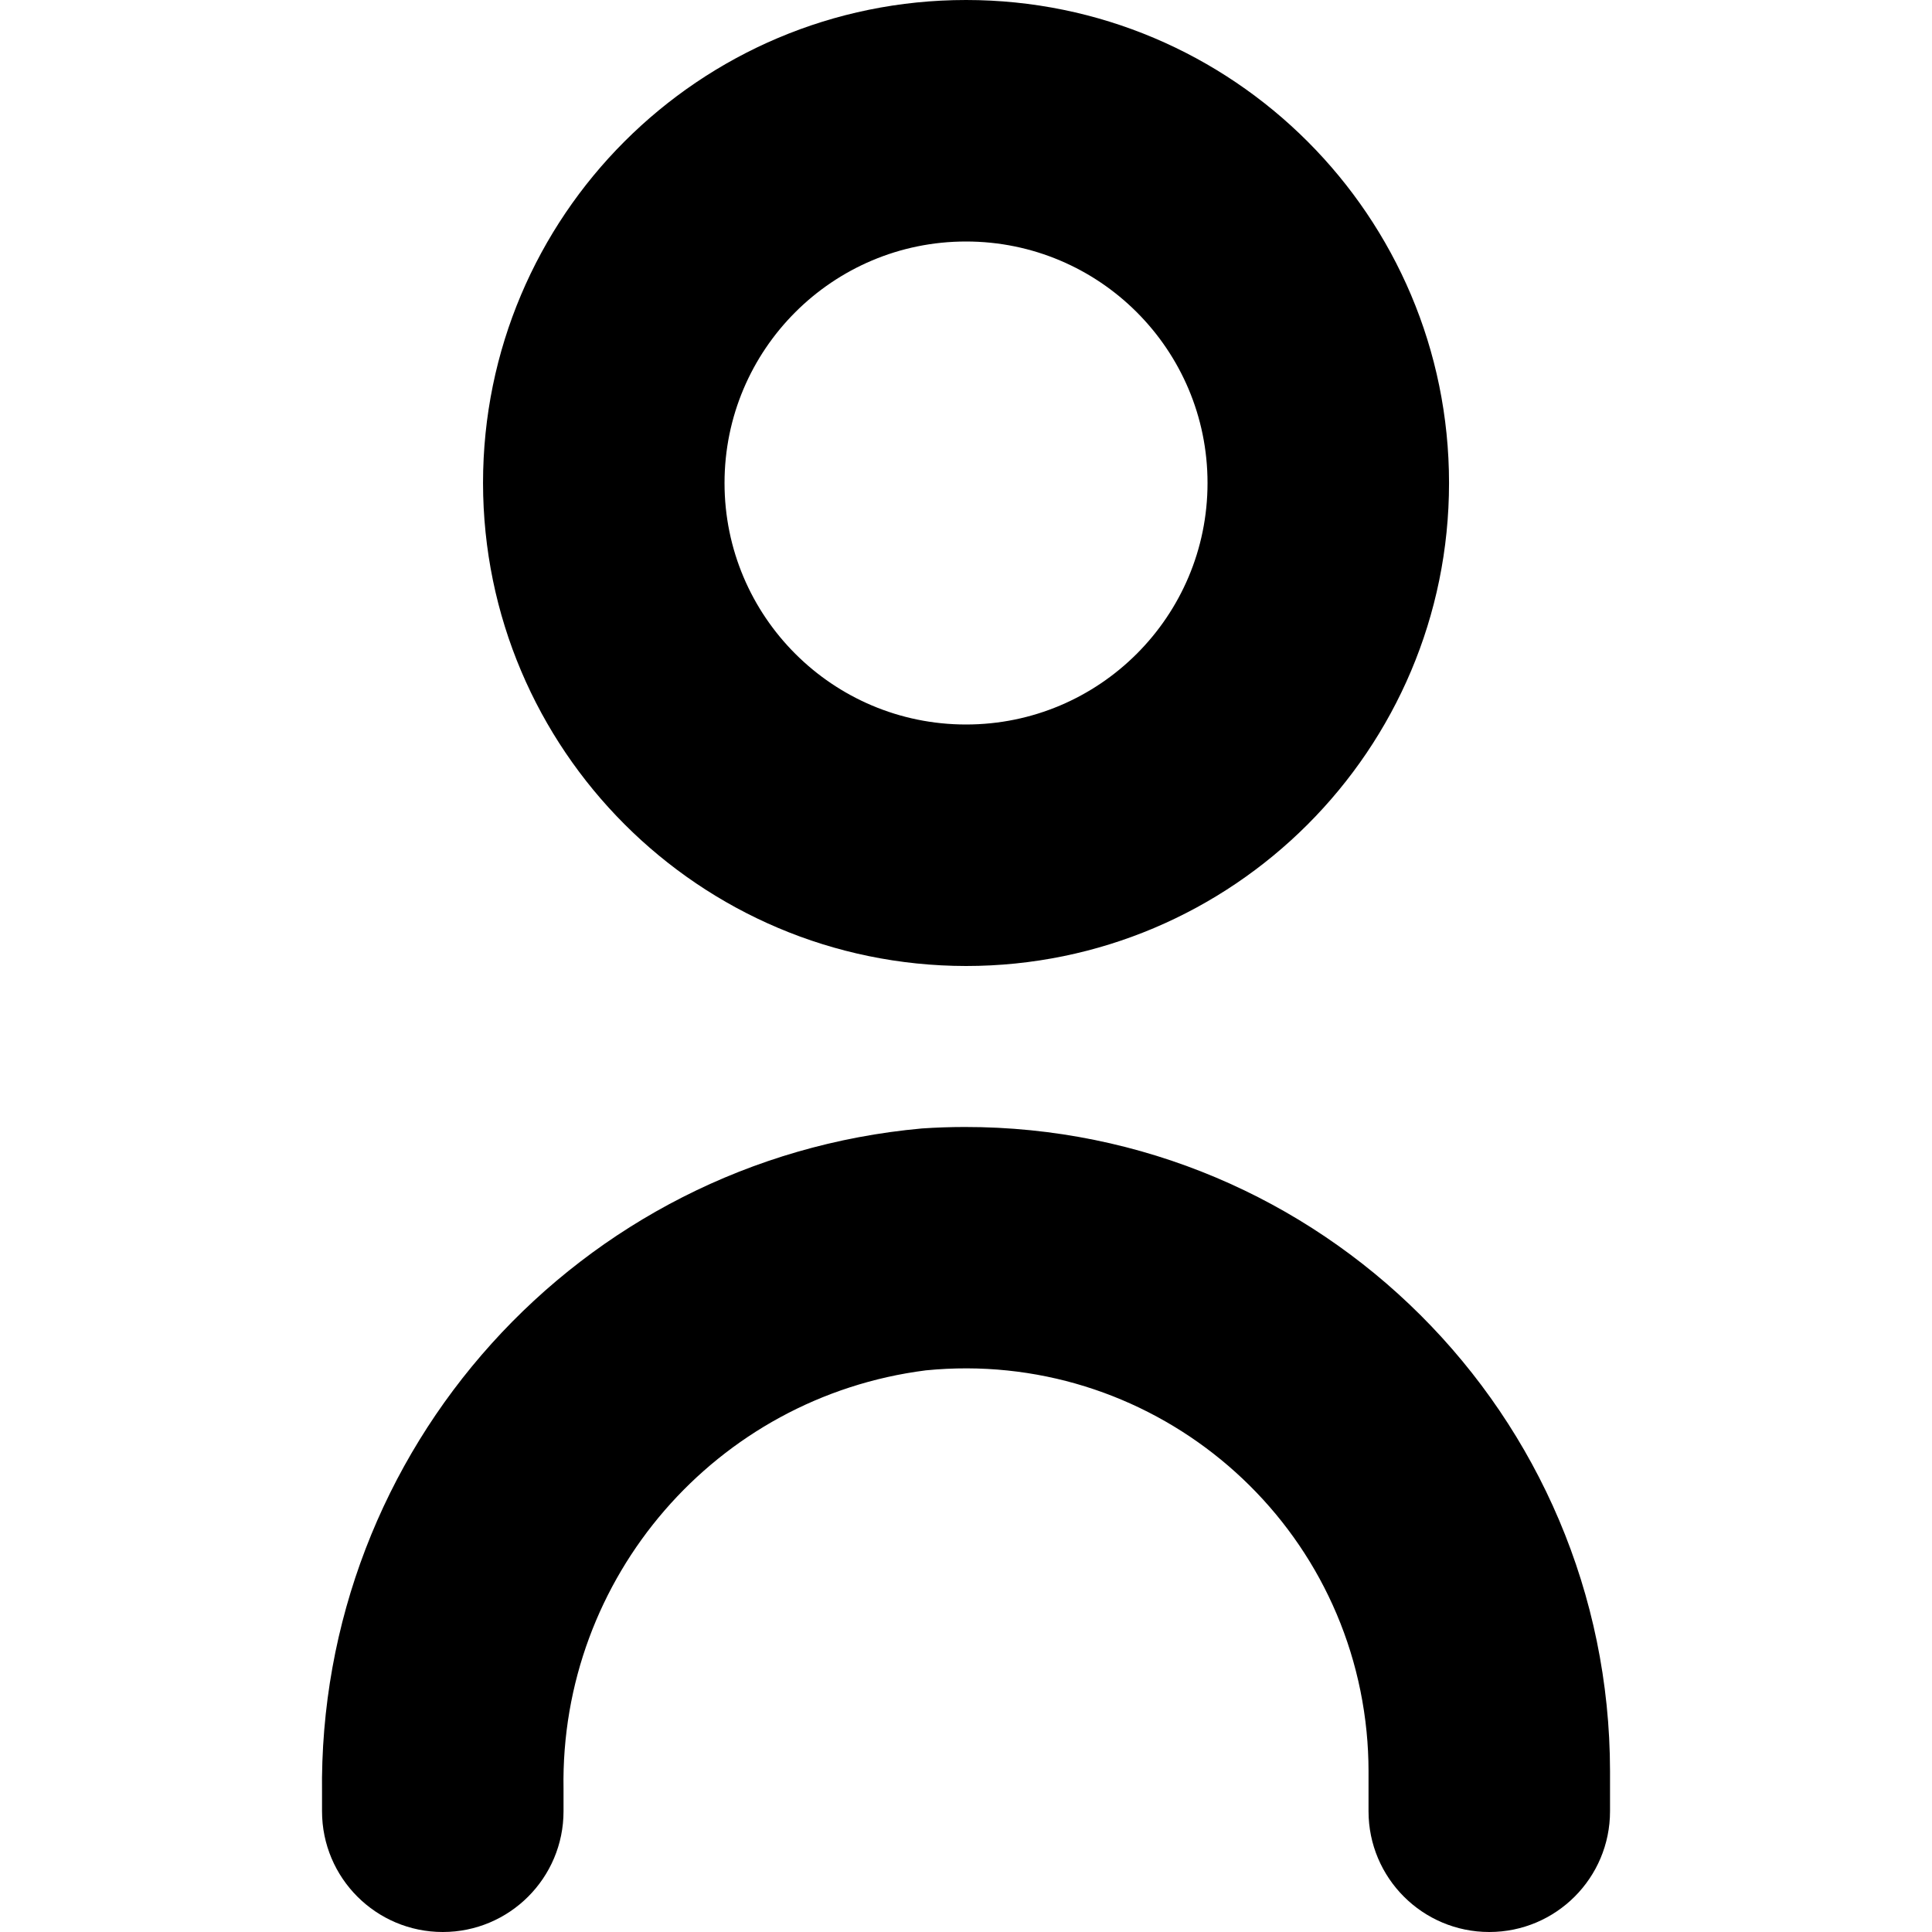
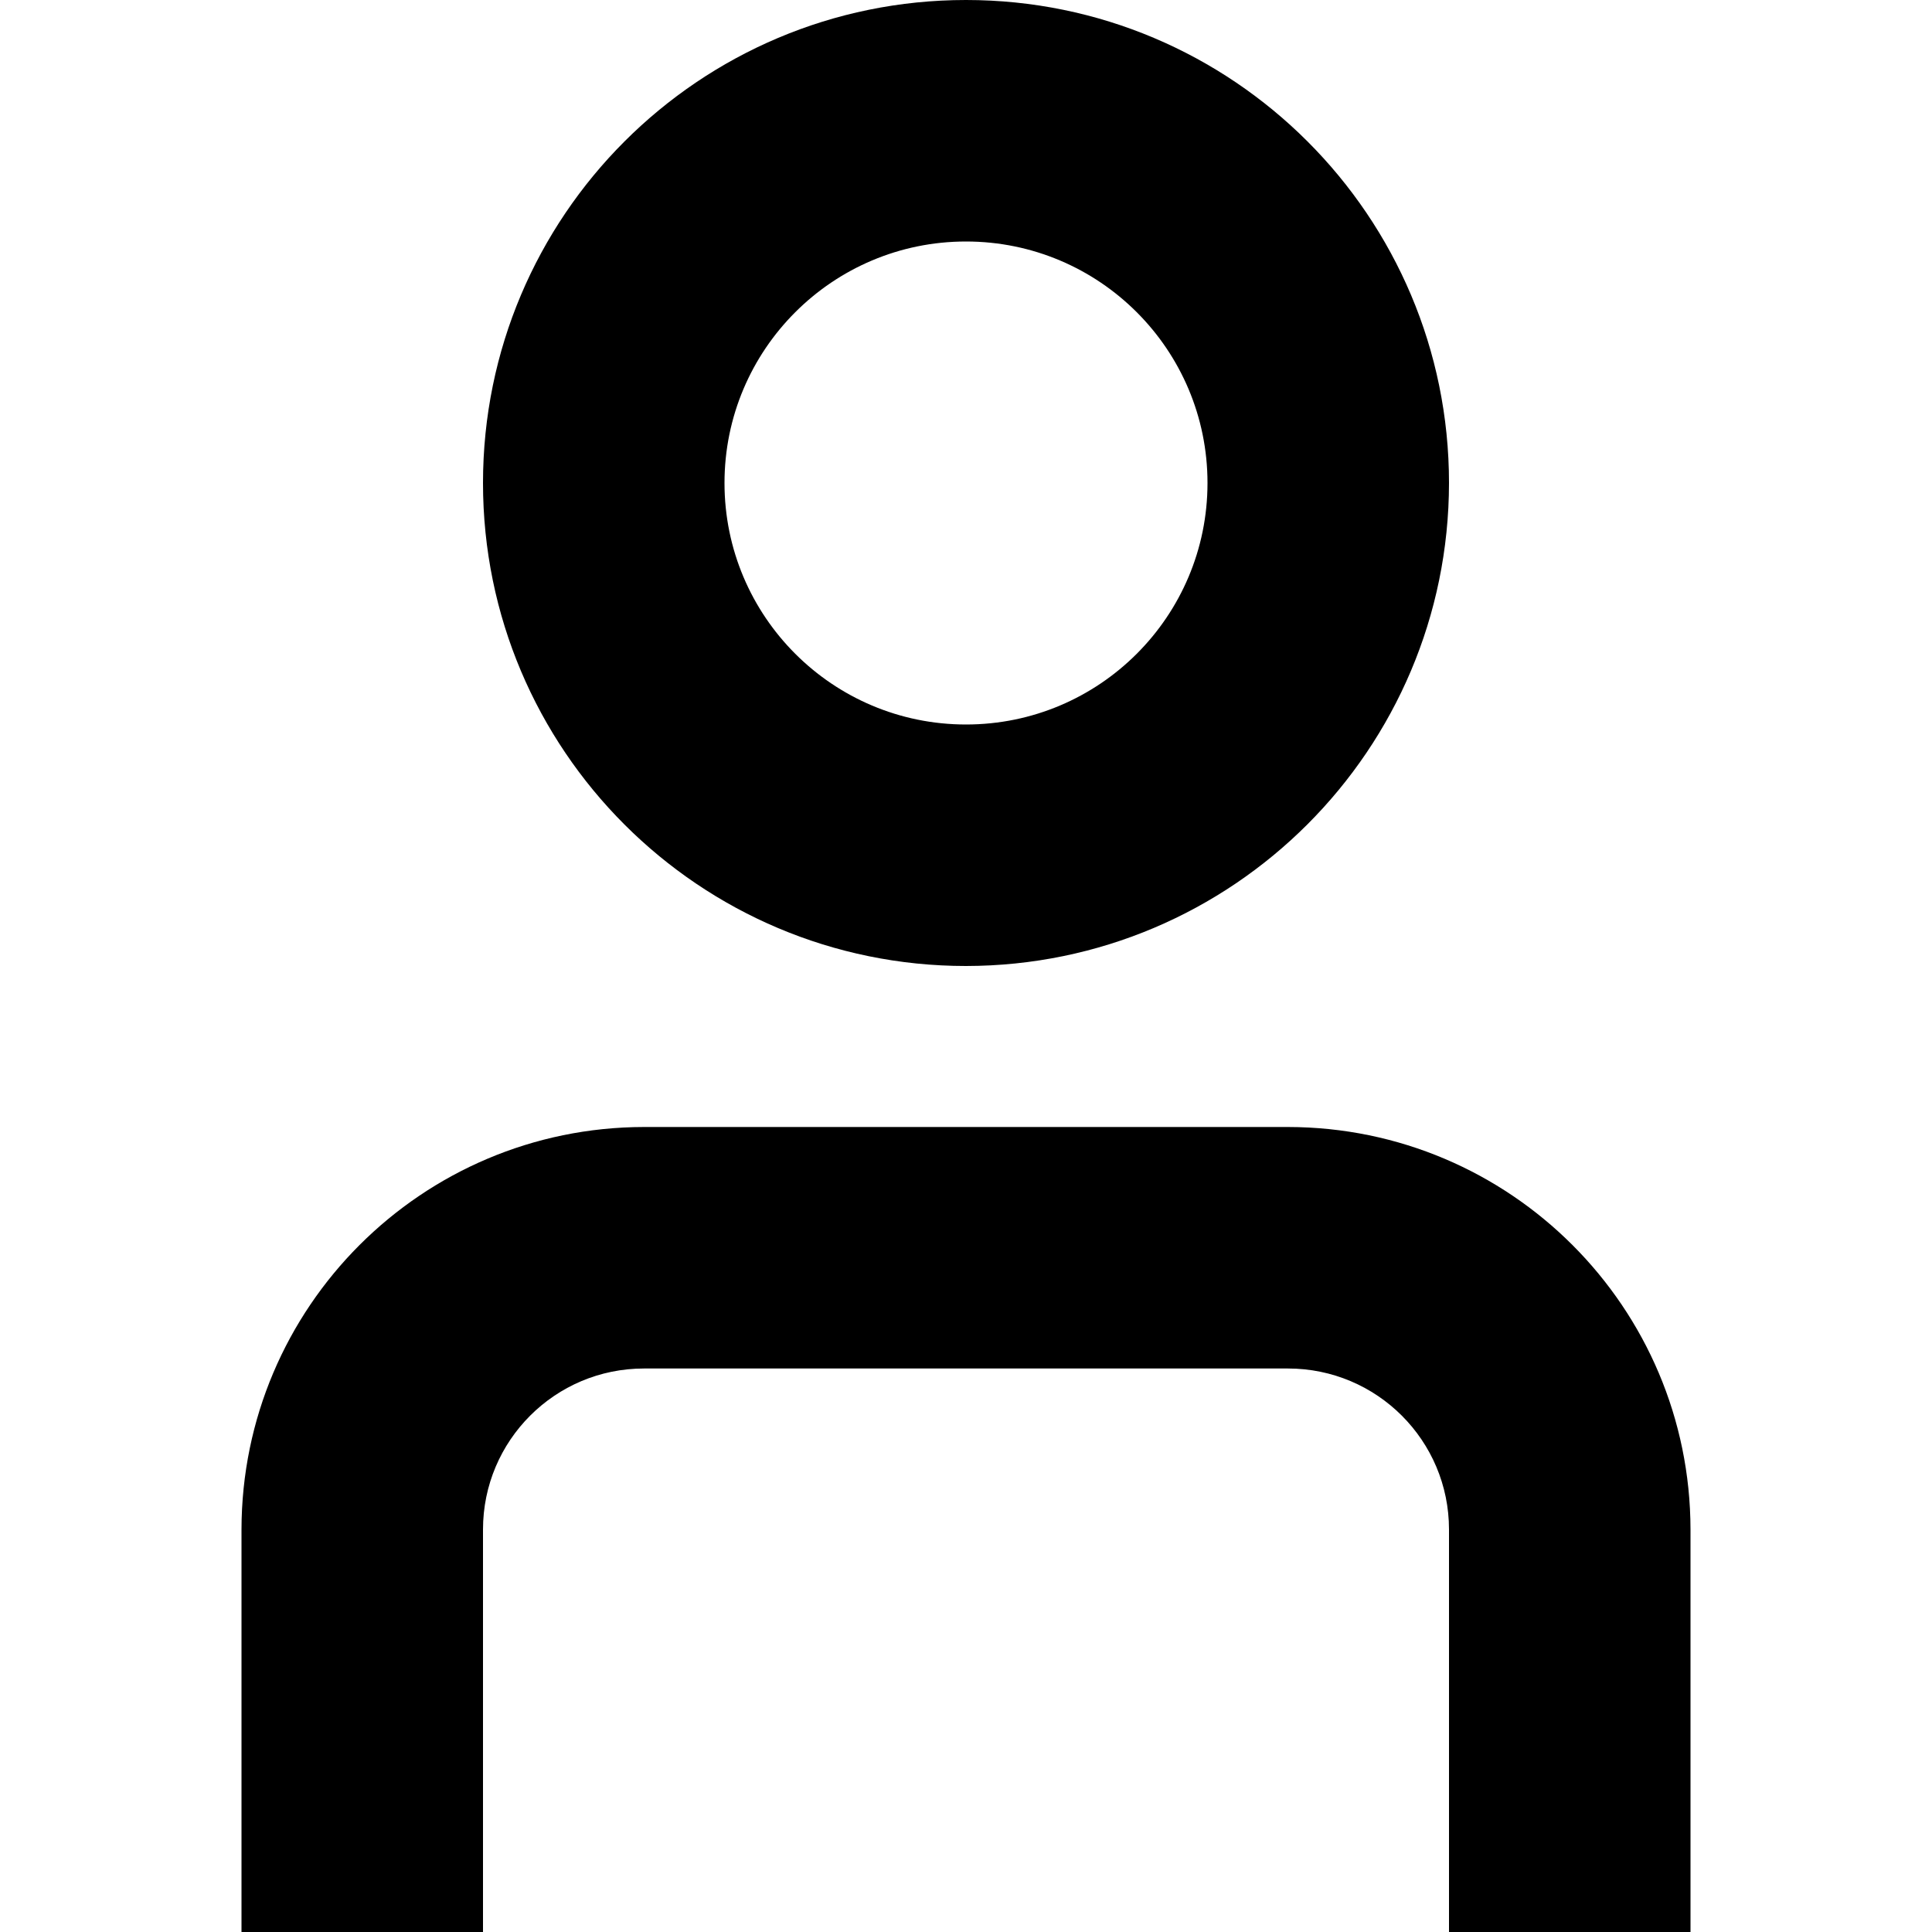
- <svg xmlns="http://www.w3.org/2000/svg" version="1.1" id="Capa_1" x="0px" y="0px" viewBox="0 0 512 512" style="enable-background:new 0 0 512 512;" xml:space="preserve" width="25" height="25">
-   <g>
-     <path d="M244.317,299.051c-90.917,8.218-160.183,85.041-158.976,176.32V480c0,17.673,14.327,32,32,32l0,0c17.673,0,32-14.327,32-32   v-5.909c-0.962-56.045,40.398-103.838,96-110.933c58.693-5.82,110.992,37.042,116.812,95.735c0.344,3.47,0.518,6.954,0.521,10.441   V480c0,17.673,14.327,32,32,32l0,0c17.673,0,32-14.327,32-32v-10.667c-0.104-94.363-76.685-170.774-171.047-170.67   C251.854,298.668,248.082,298.797,244.317,299.051z" />
-     <path d="M256.008,256c70.692,0,128-57.308,128-128S326.7,0,256.008,0s-128,57.308-128,128   C128.078,198.663,185.345,255.929,256.008,256z M256.008,64c35.346,0,64,28.654,64,64s-28.654,64-64,64s-64-28.654-64-64   S220.662,64,256.008,64z" />
-   </g>
+ <svg xmlns="http://www.w3.org/2000/svg" id="Isolation_Mode" data-name="Isolation Mode" viewBox="0 0 24 24" width="512" height="512">
+   <path d="M21,24H18V19a2,2,0,0,0-2-2H8a2,2,0,0,0-2,2v5H3V19a5.006,5.006,0,0,1,5-5h8a5.006,5.006,0,0,1,5,5Z" />
+   <path d="M12,12a6,6,0,1,1,6-6A6.006,6.006,0,0,1,12,12Zm0-9a3,3,0,1,0,3,3A3,3,0,0,0,12,3Z" />
</svg>
